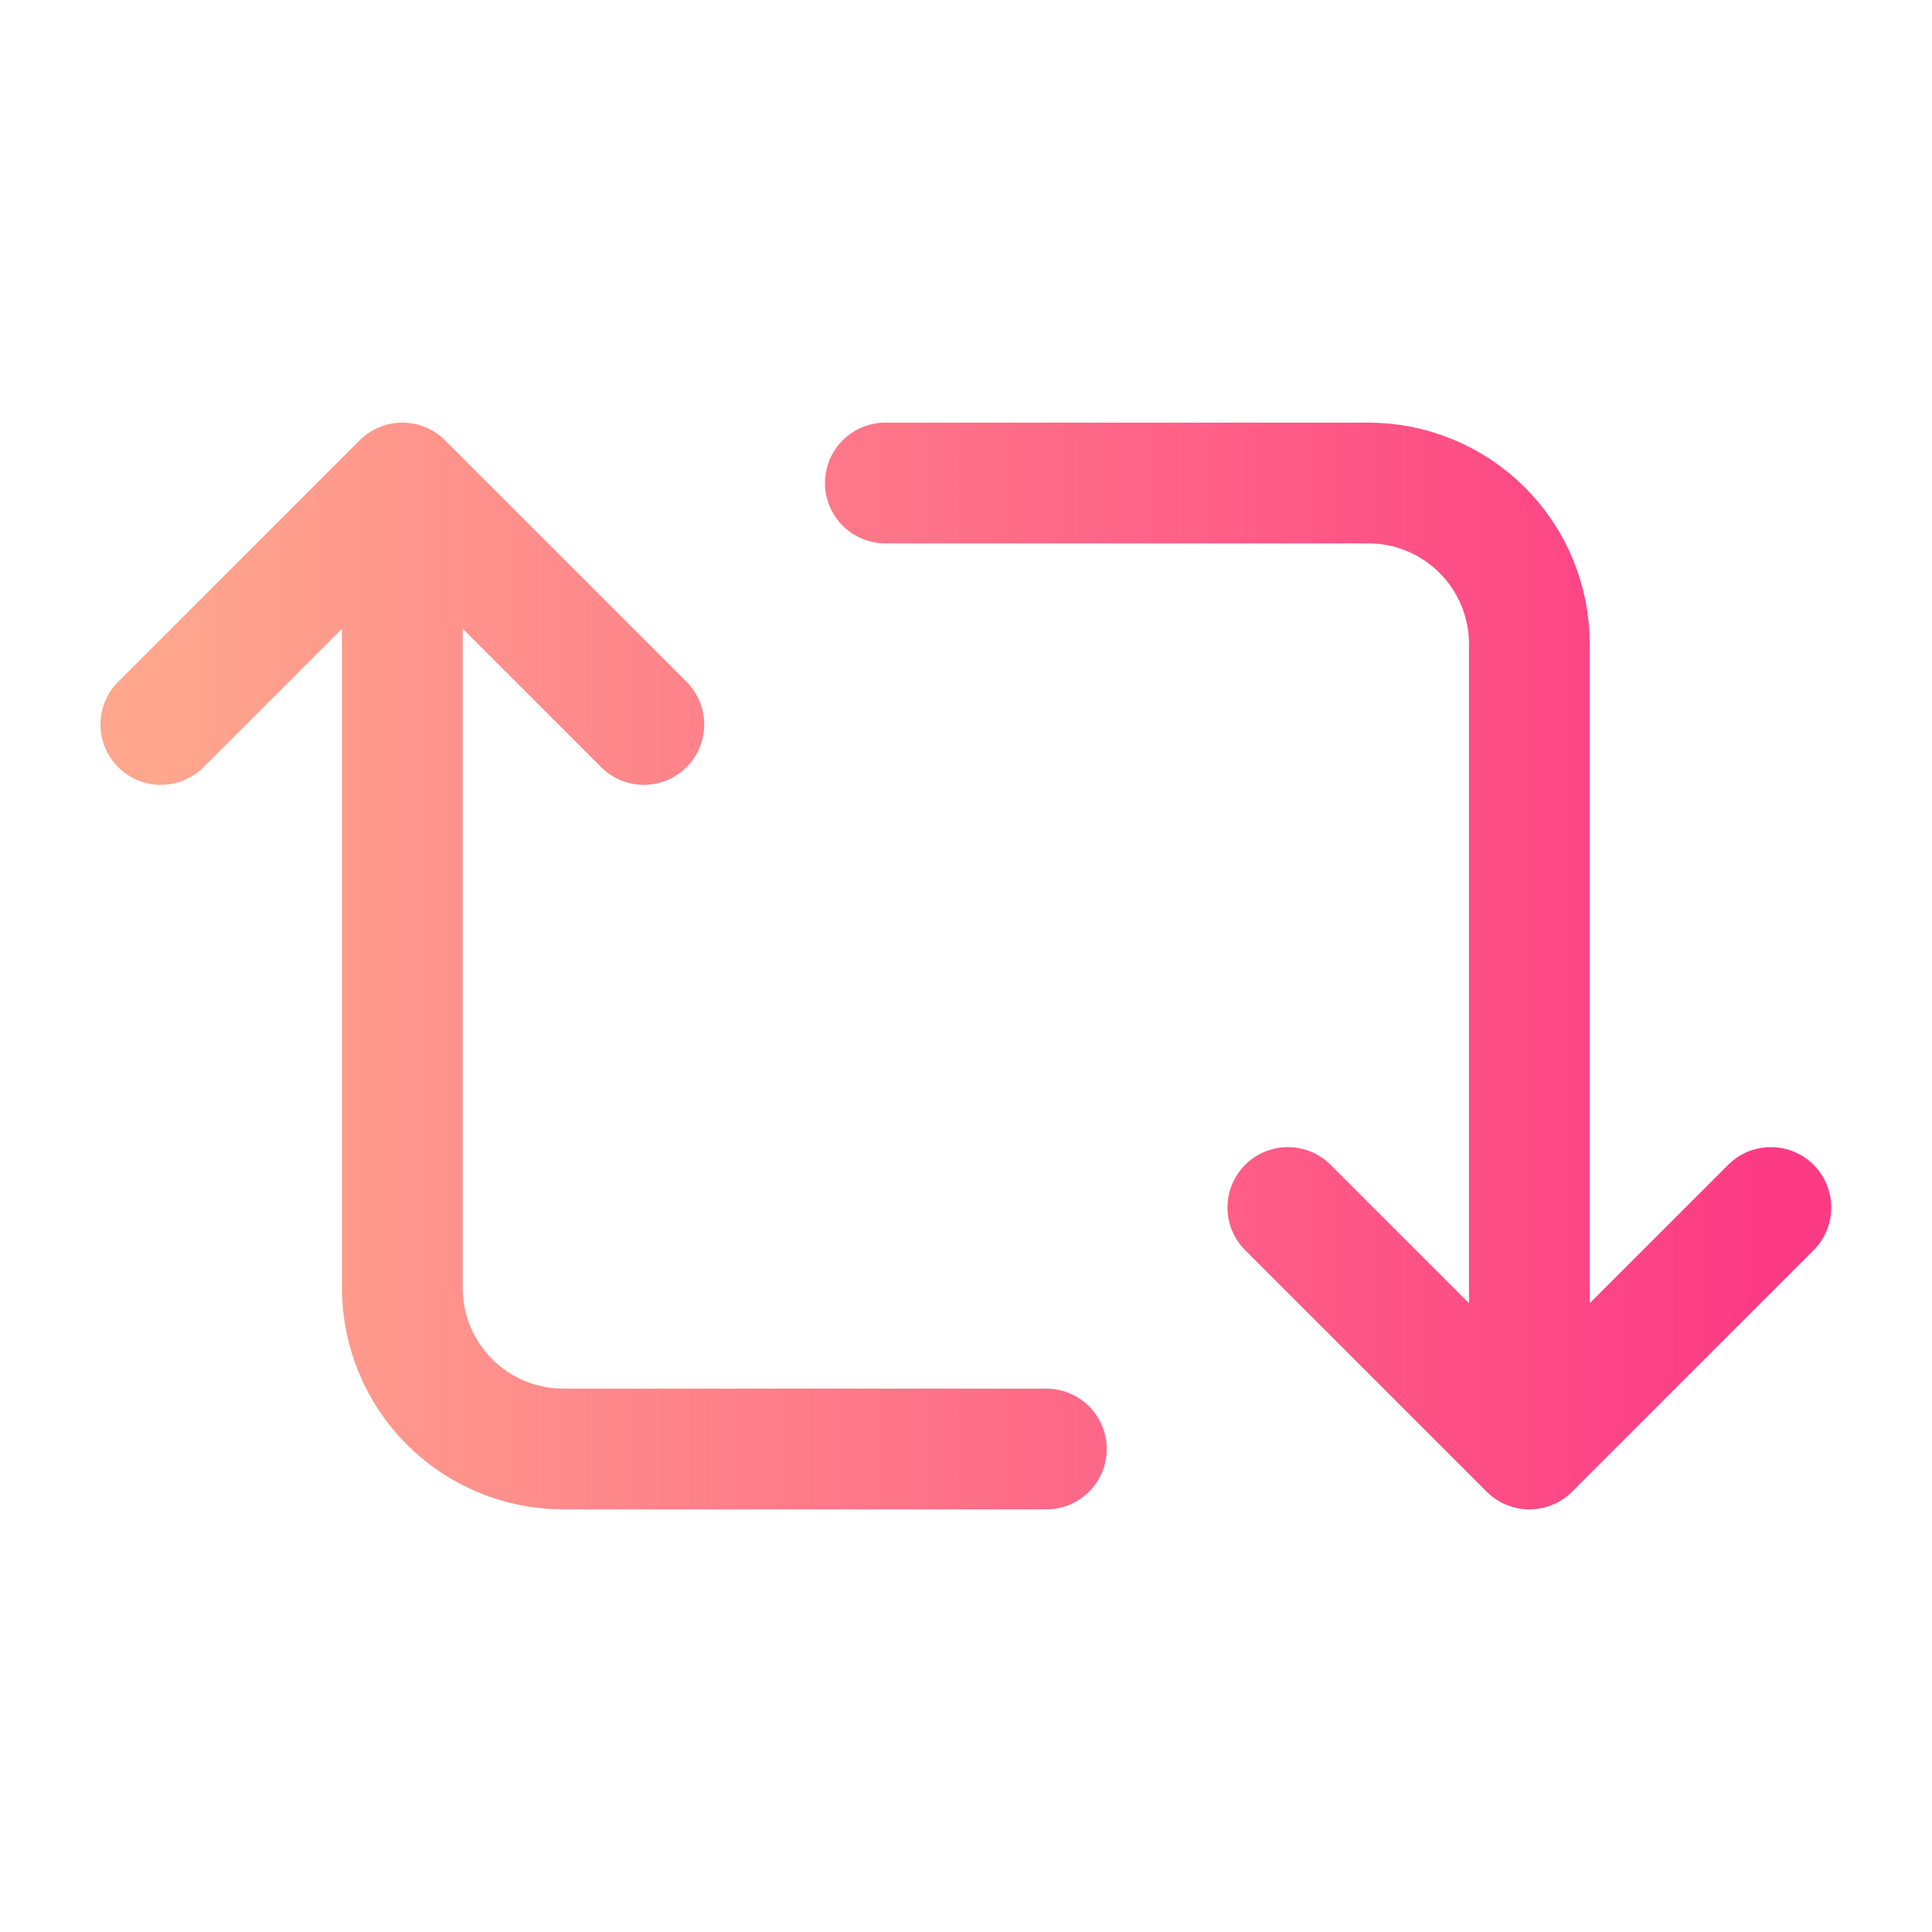
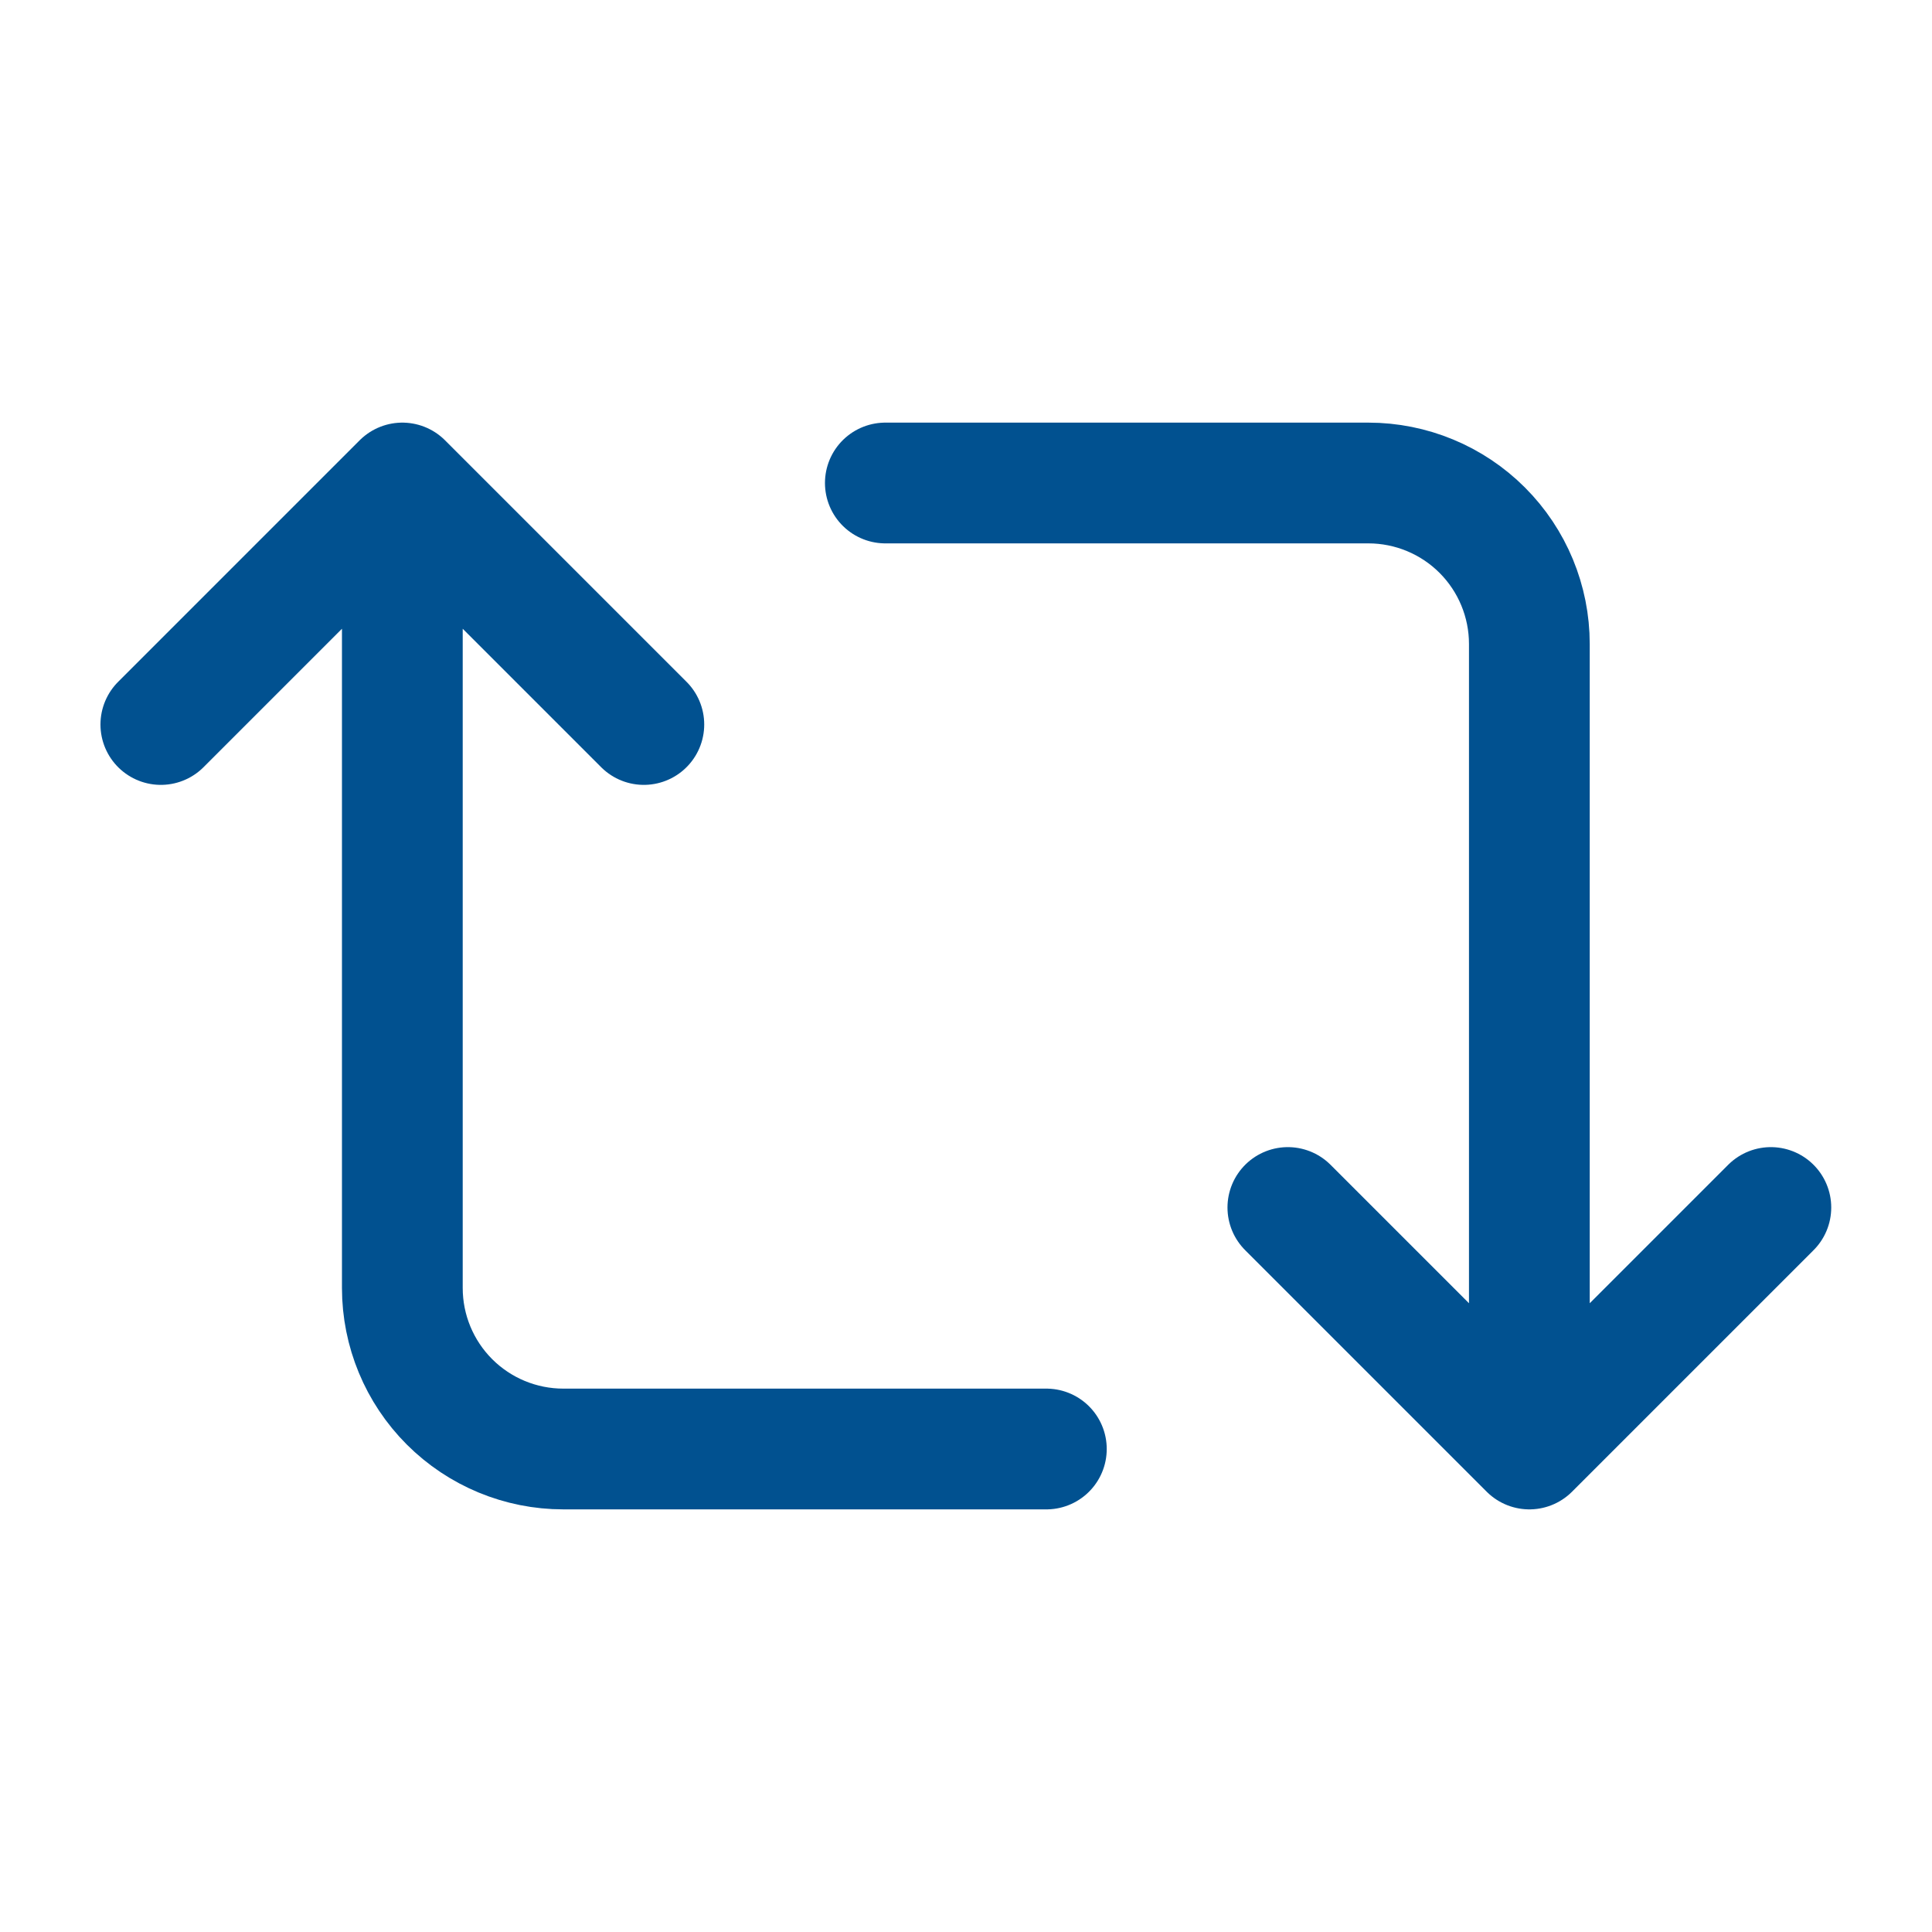
<svg xmlns="http://www.w3.org/2000/svg" width="32" height="32" viewBox="0 0 32 32" fill="none">
  <path d="M2.664 12L6.664 8M6.664 8L10.664 12M6.664 8V21.333C6.664 22.041 6.945 22.719 7.445 23.219C7.945 23.719 8.623 24 9.331 24H17.331M29.331 20L25.331 24M25.331 24L21.331 20M25.331 24V10.667C25.331 9.959 25.05 9.281 24.55 8.781C24.05 8.281 23.371 8 22.664 8H14.664" stroke="url(#paint0_linear_1739_1155)" stroke-width="2" stroke-linecap="round" stroke-linejoin="round" />
  <defs>
    <linearGradient id="paint0_linear_1739_1155" x1="2.672" y1="16.002" x2="29.331" y2="16.002" gradientUnits="userSpaceOnUse">
-       <stop stop-color="#FFA68D" />
-       <stop offset="1" stop-color="#FD3A84" />
+       <stop stop-color="#015190" />
+       <stop offset="1" stop-color="#015190" />
    </linearGradient>
  </defs>
</svg>
